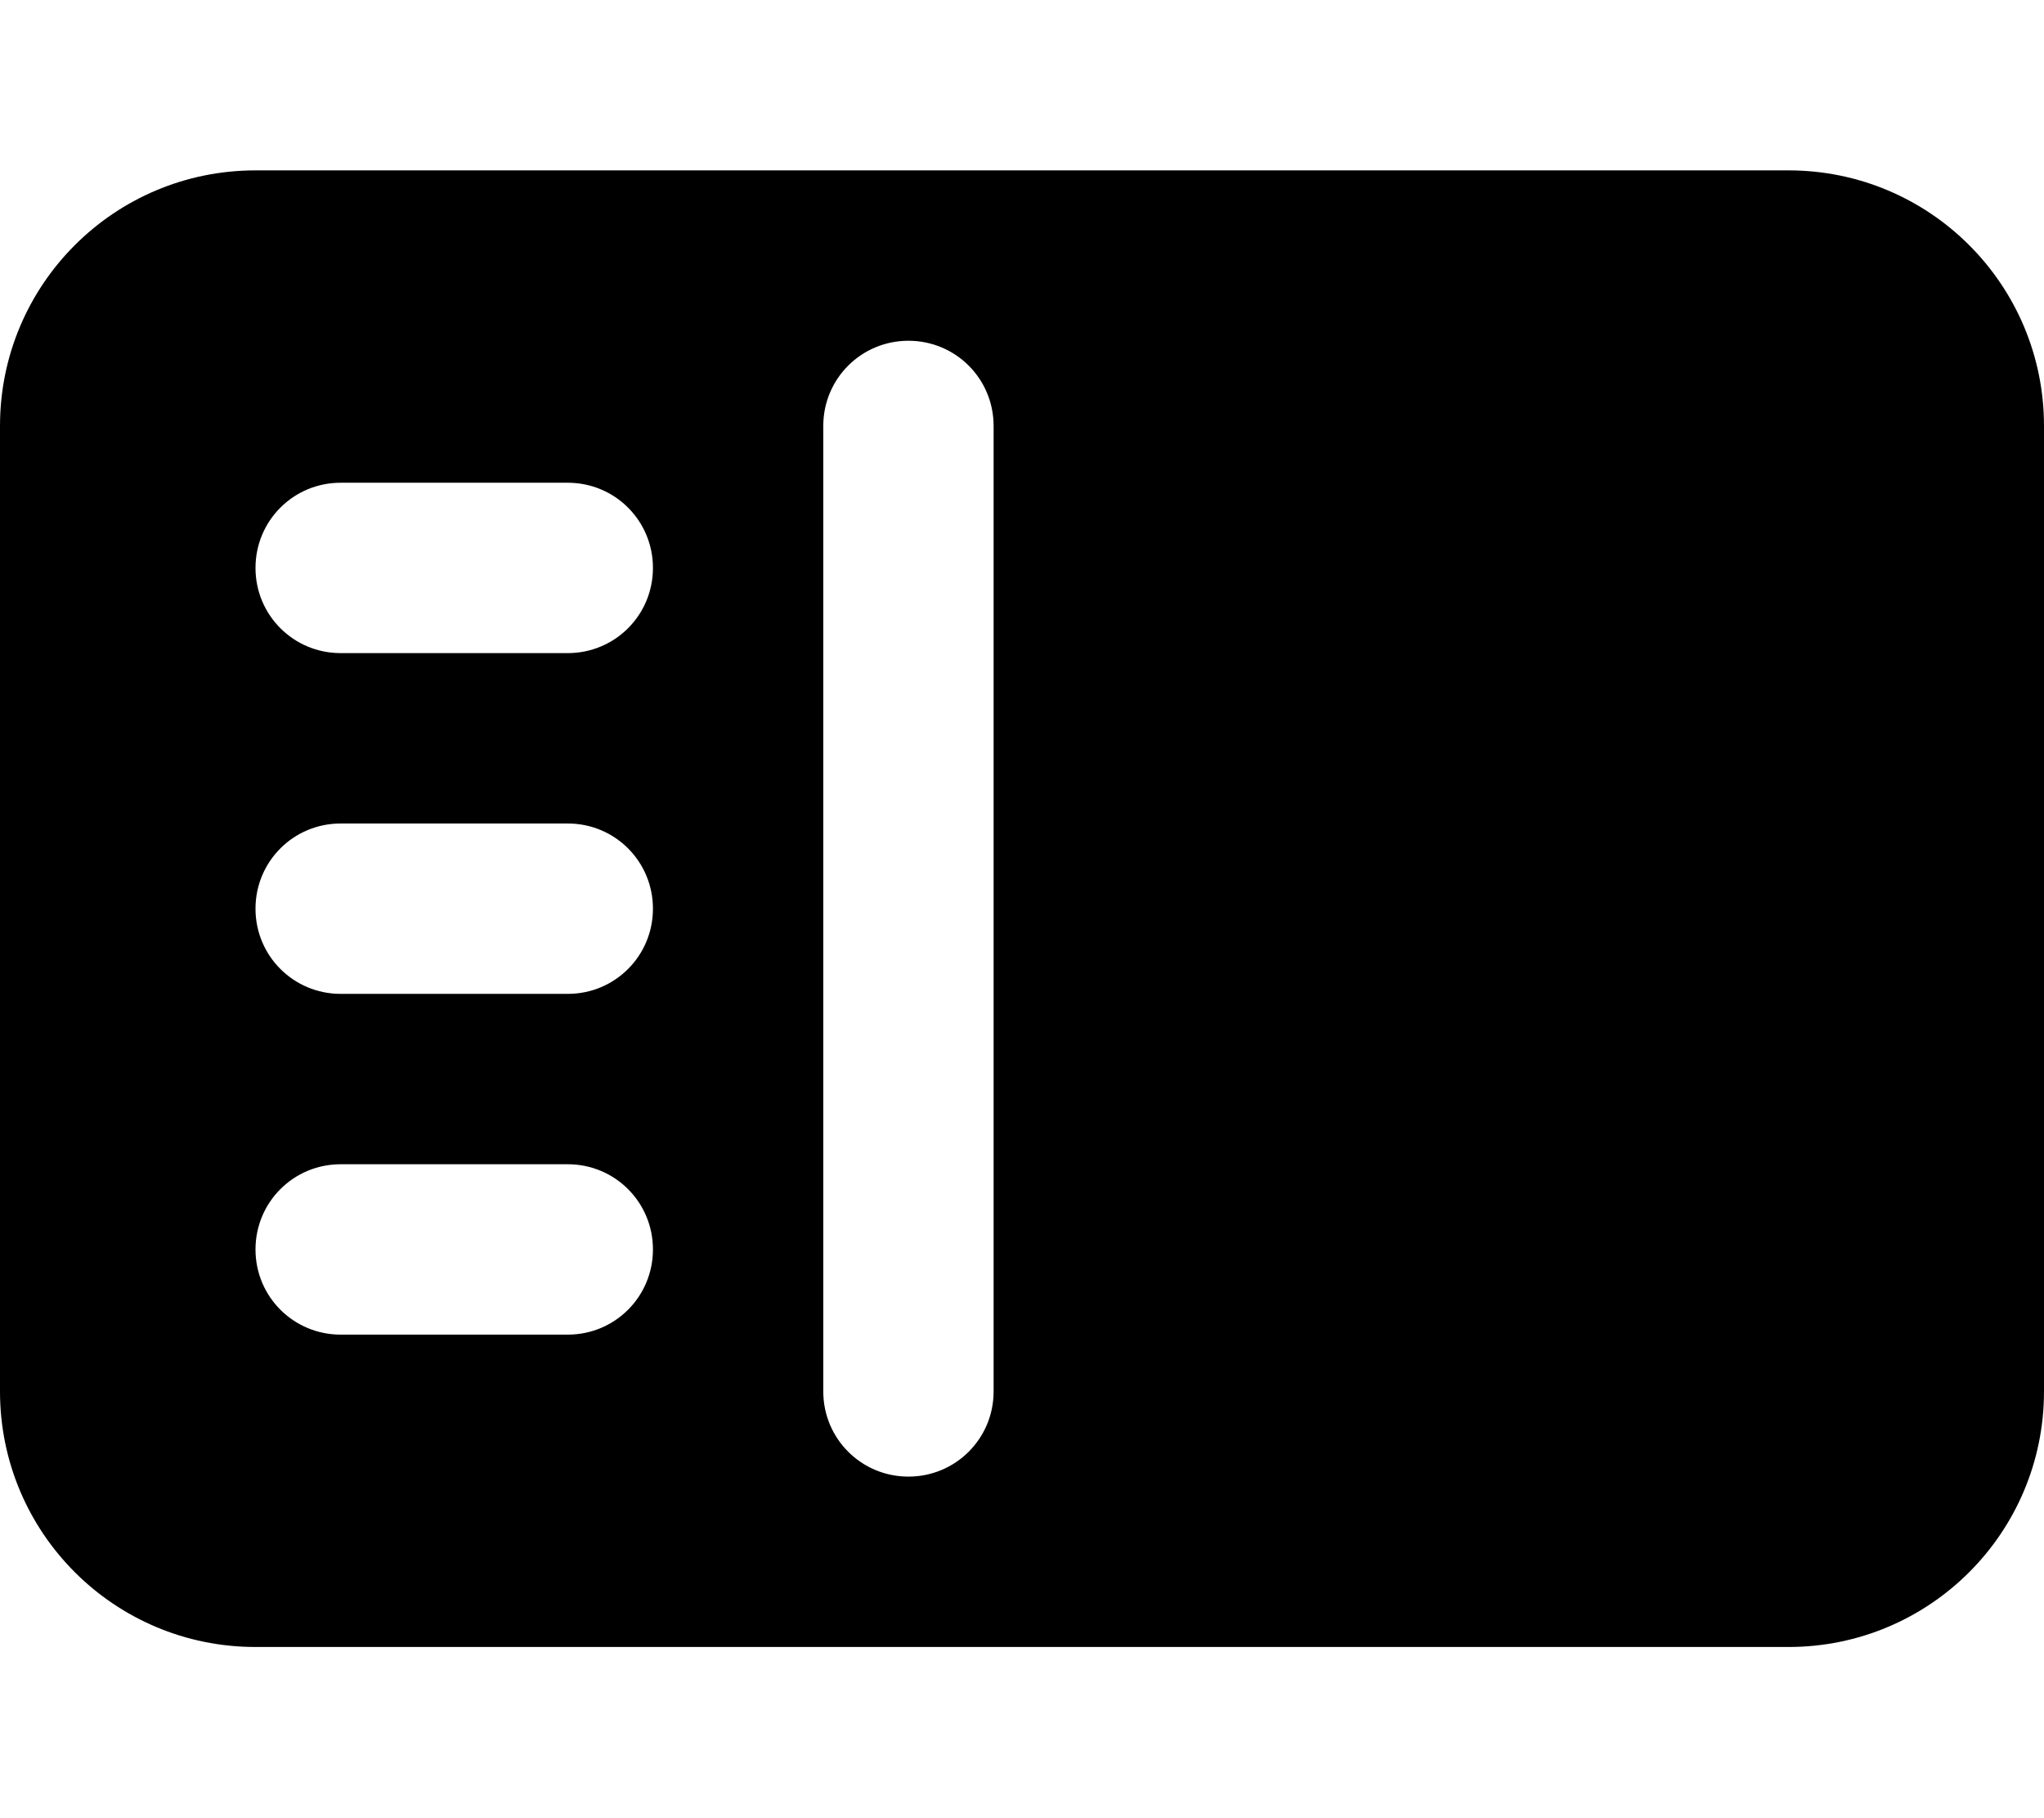
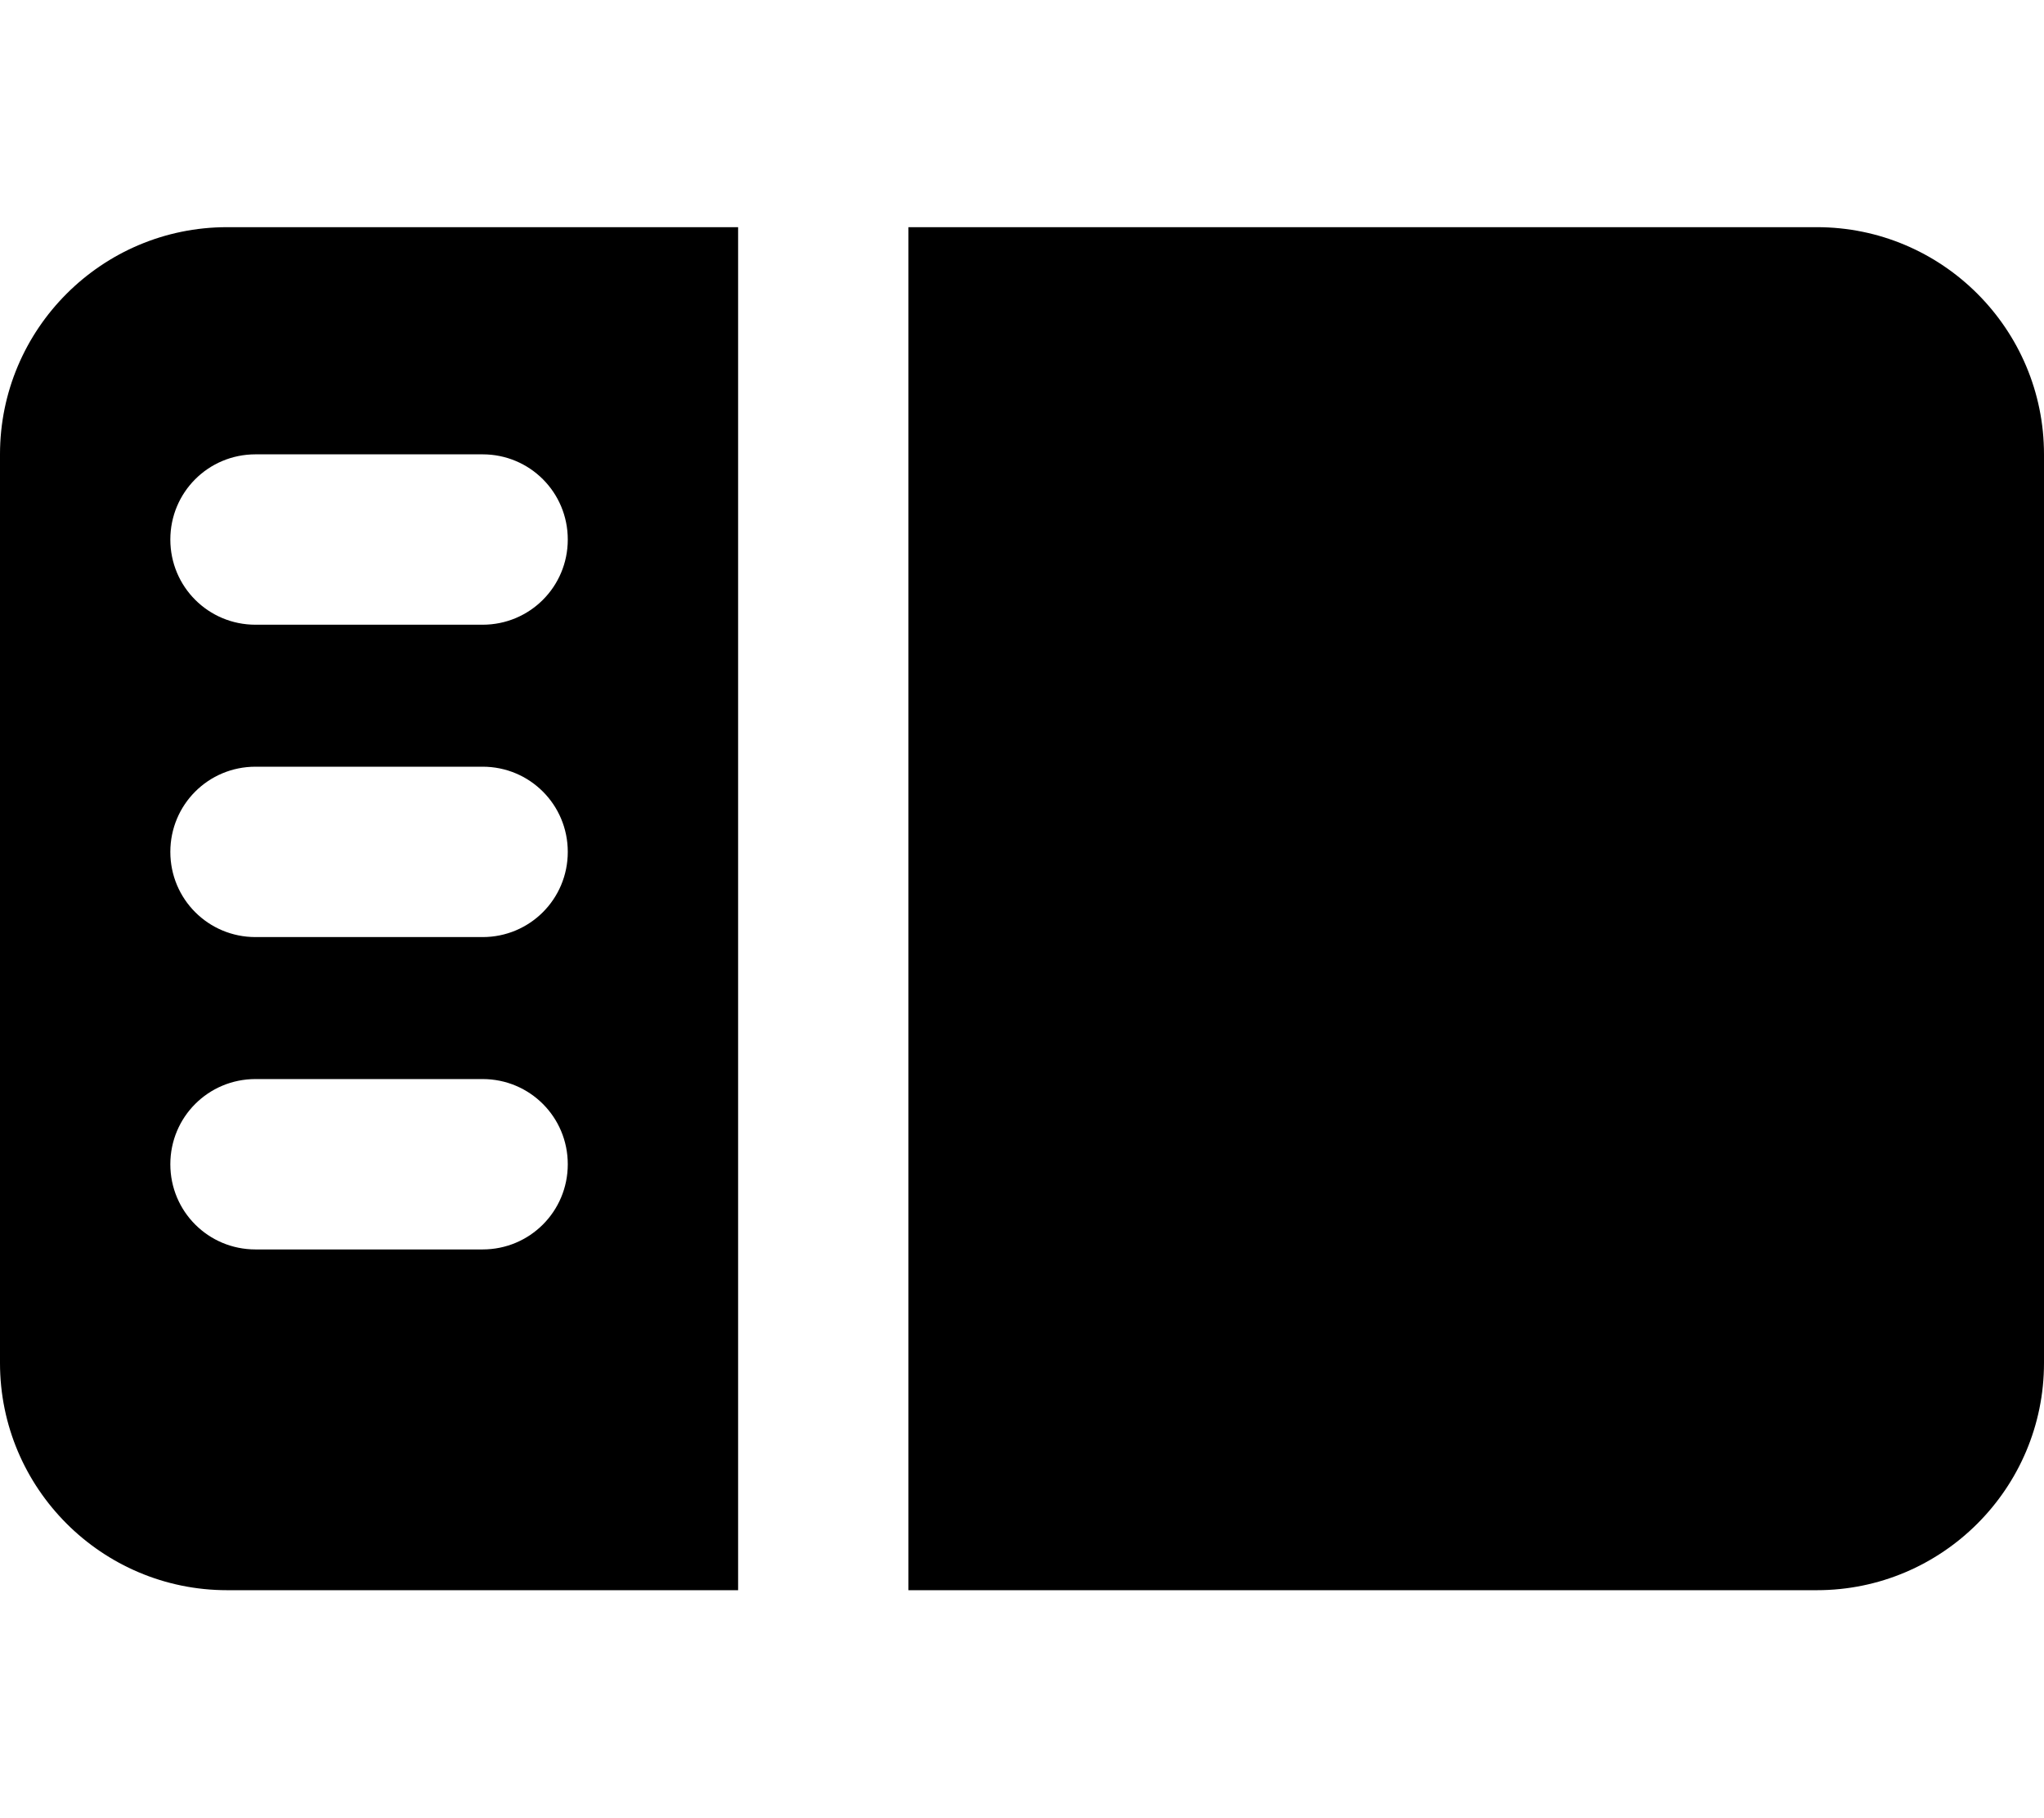
- <svg xmlns="http://www.w3.org/2000/svg" viewBox="0 0 576 512">
-   <path d="M72 48l432 0c39.8 0 72 32.2 72 72l0 272c0 39.8-32.2 72-72 72L72 464c-39.8 0-72-32.2-72-72L0 120C0 80.2 32.2 48 72 48zM256 96c-13.3 0-24 10.7-24 24l0 272c0 13.3 10.7 24 24 24s24-10.7 24-24l0-272c0-13.3-10.7-24-24-24zM96 136c-13.3 0-24 10.7-24 24s10.7 24 24 24l64 0c13.3 0 24-10.7 24-24s-10.7-24-24-24l-64 0zm0 96c-13.3 0-24 10.7-24 24s10.7 24 24 24l64 0c13.3 0 24-10.7 24-24s-10.7-24-24-24l-64 0zm0 96c-13.3 0-24 10.7-24 24s10.7 24 24 24l64 0c13.3 0 24-10.7 24-24s-10.7-24-24-24l-64 0z" />
+ <svg xmlns="http://www.w3.org/2000/svg" overflow="visible" viewBox="0 0 576 512">
+   <path fill="currentColor" d="M512 448l-256 0 0-384 256 0c35.3 0 64 28.7 64 64l0 256c0 35.3-28.7 64-64 64zM64 64l144 0 0 384-144 0c-35.3 0-64-28.7-64-64L0 128C0 92.7 28.7 64 64 64zm8 64c-13.3 0-24 10.7-24 24s10.7 24 24 24l64 0c13.3 0 24-10.7 24-24s-10.7-24-24-24zM48 240c0 13.3 10.7 24 24 24l64 0c13.3 0 24-10.7 24-24s-10.7-24-24-24l-64 0c-13.3 0-24 10.7-24 24zm24 64c-13.3 0-24 10.7-24 24s10.7 24 24 24l64 0c13.3 0 24-10.7 24-24s-10.7-24-24-24z" />
</svg>
